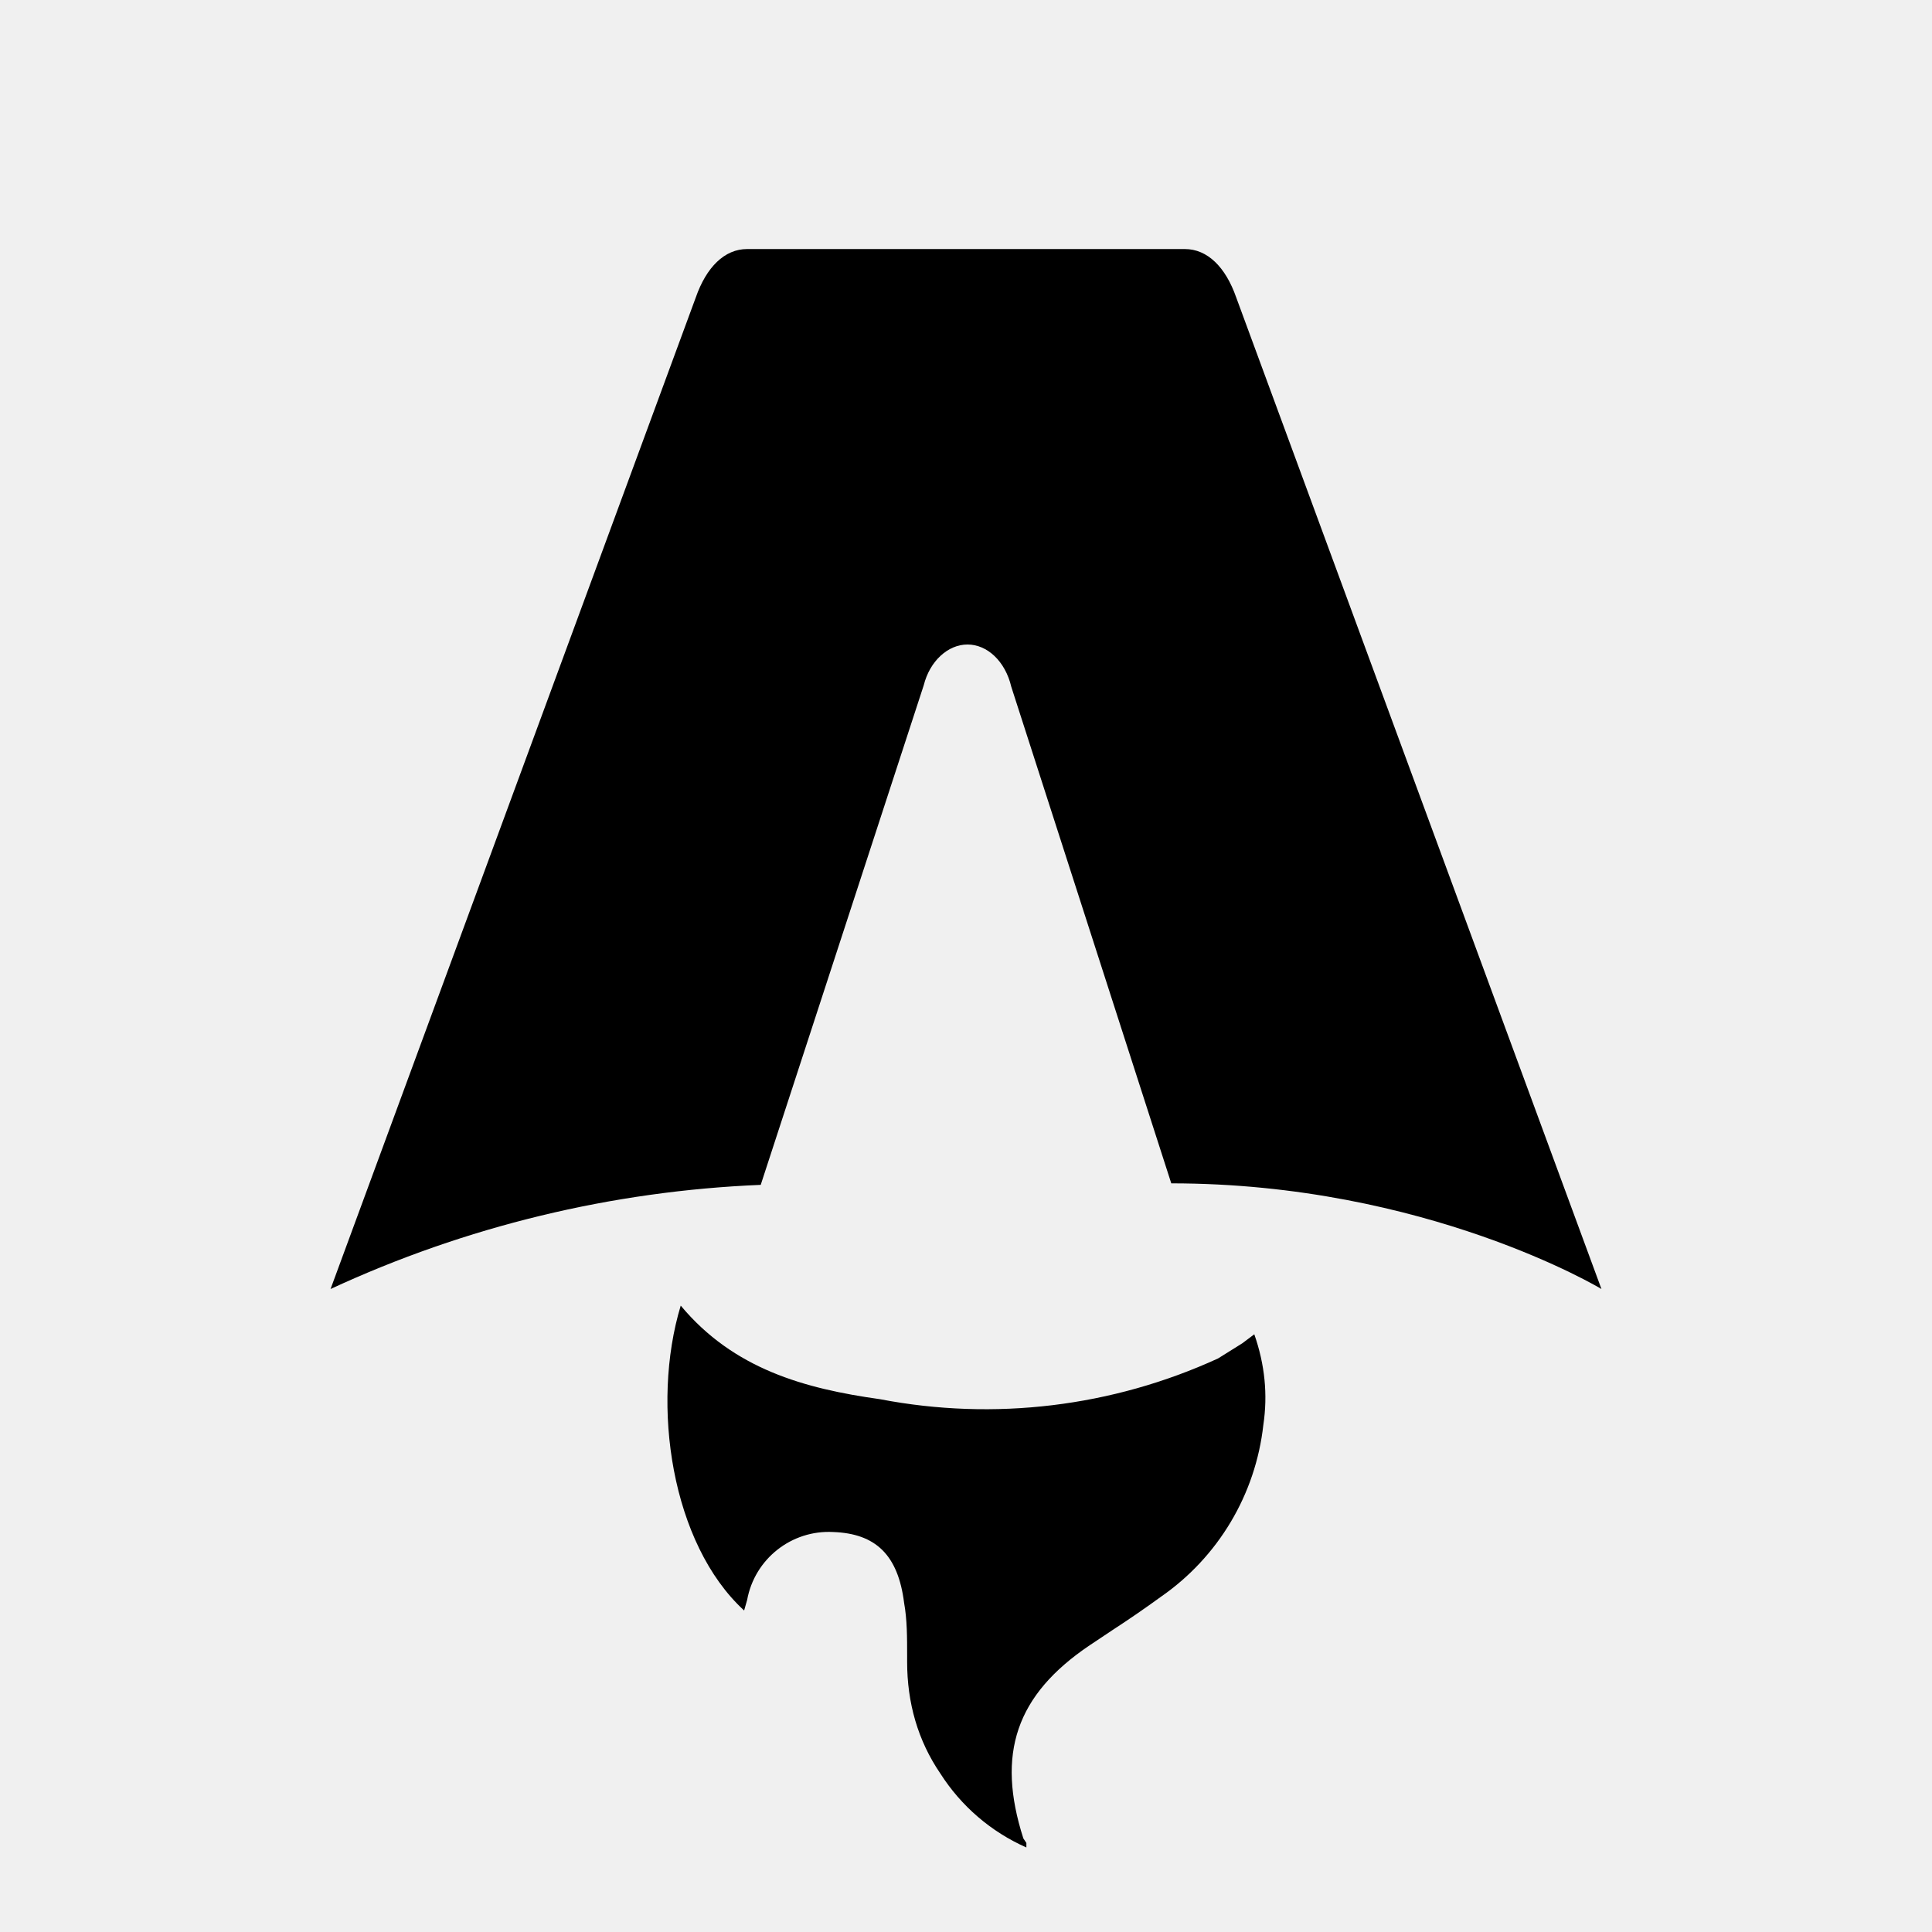
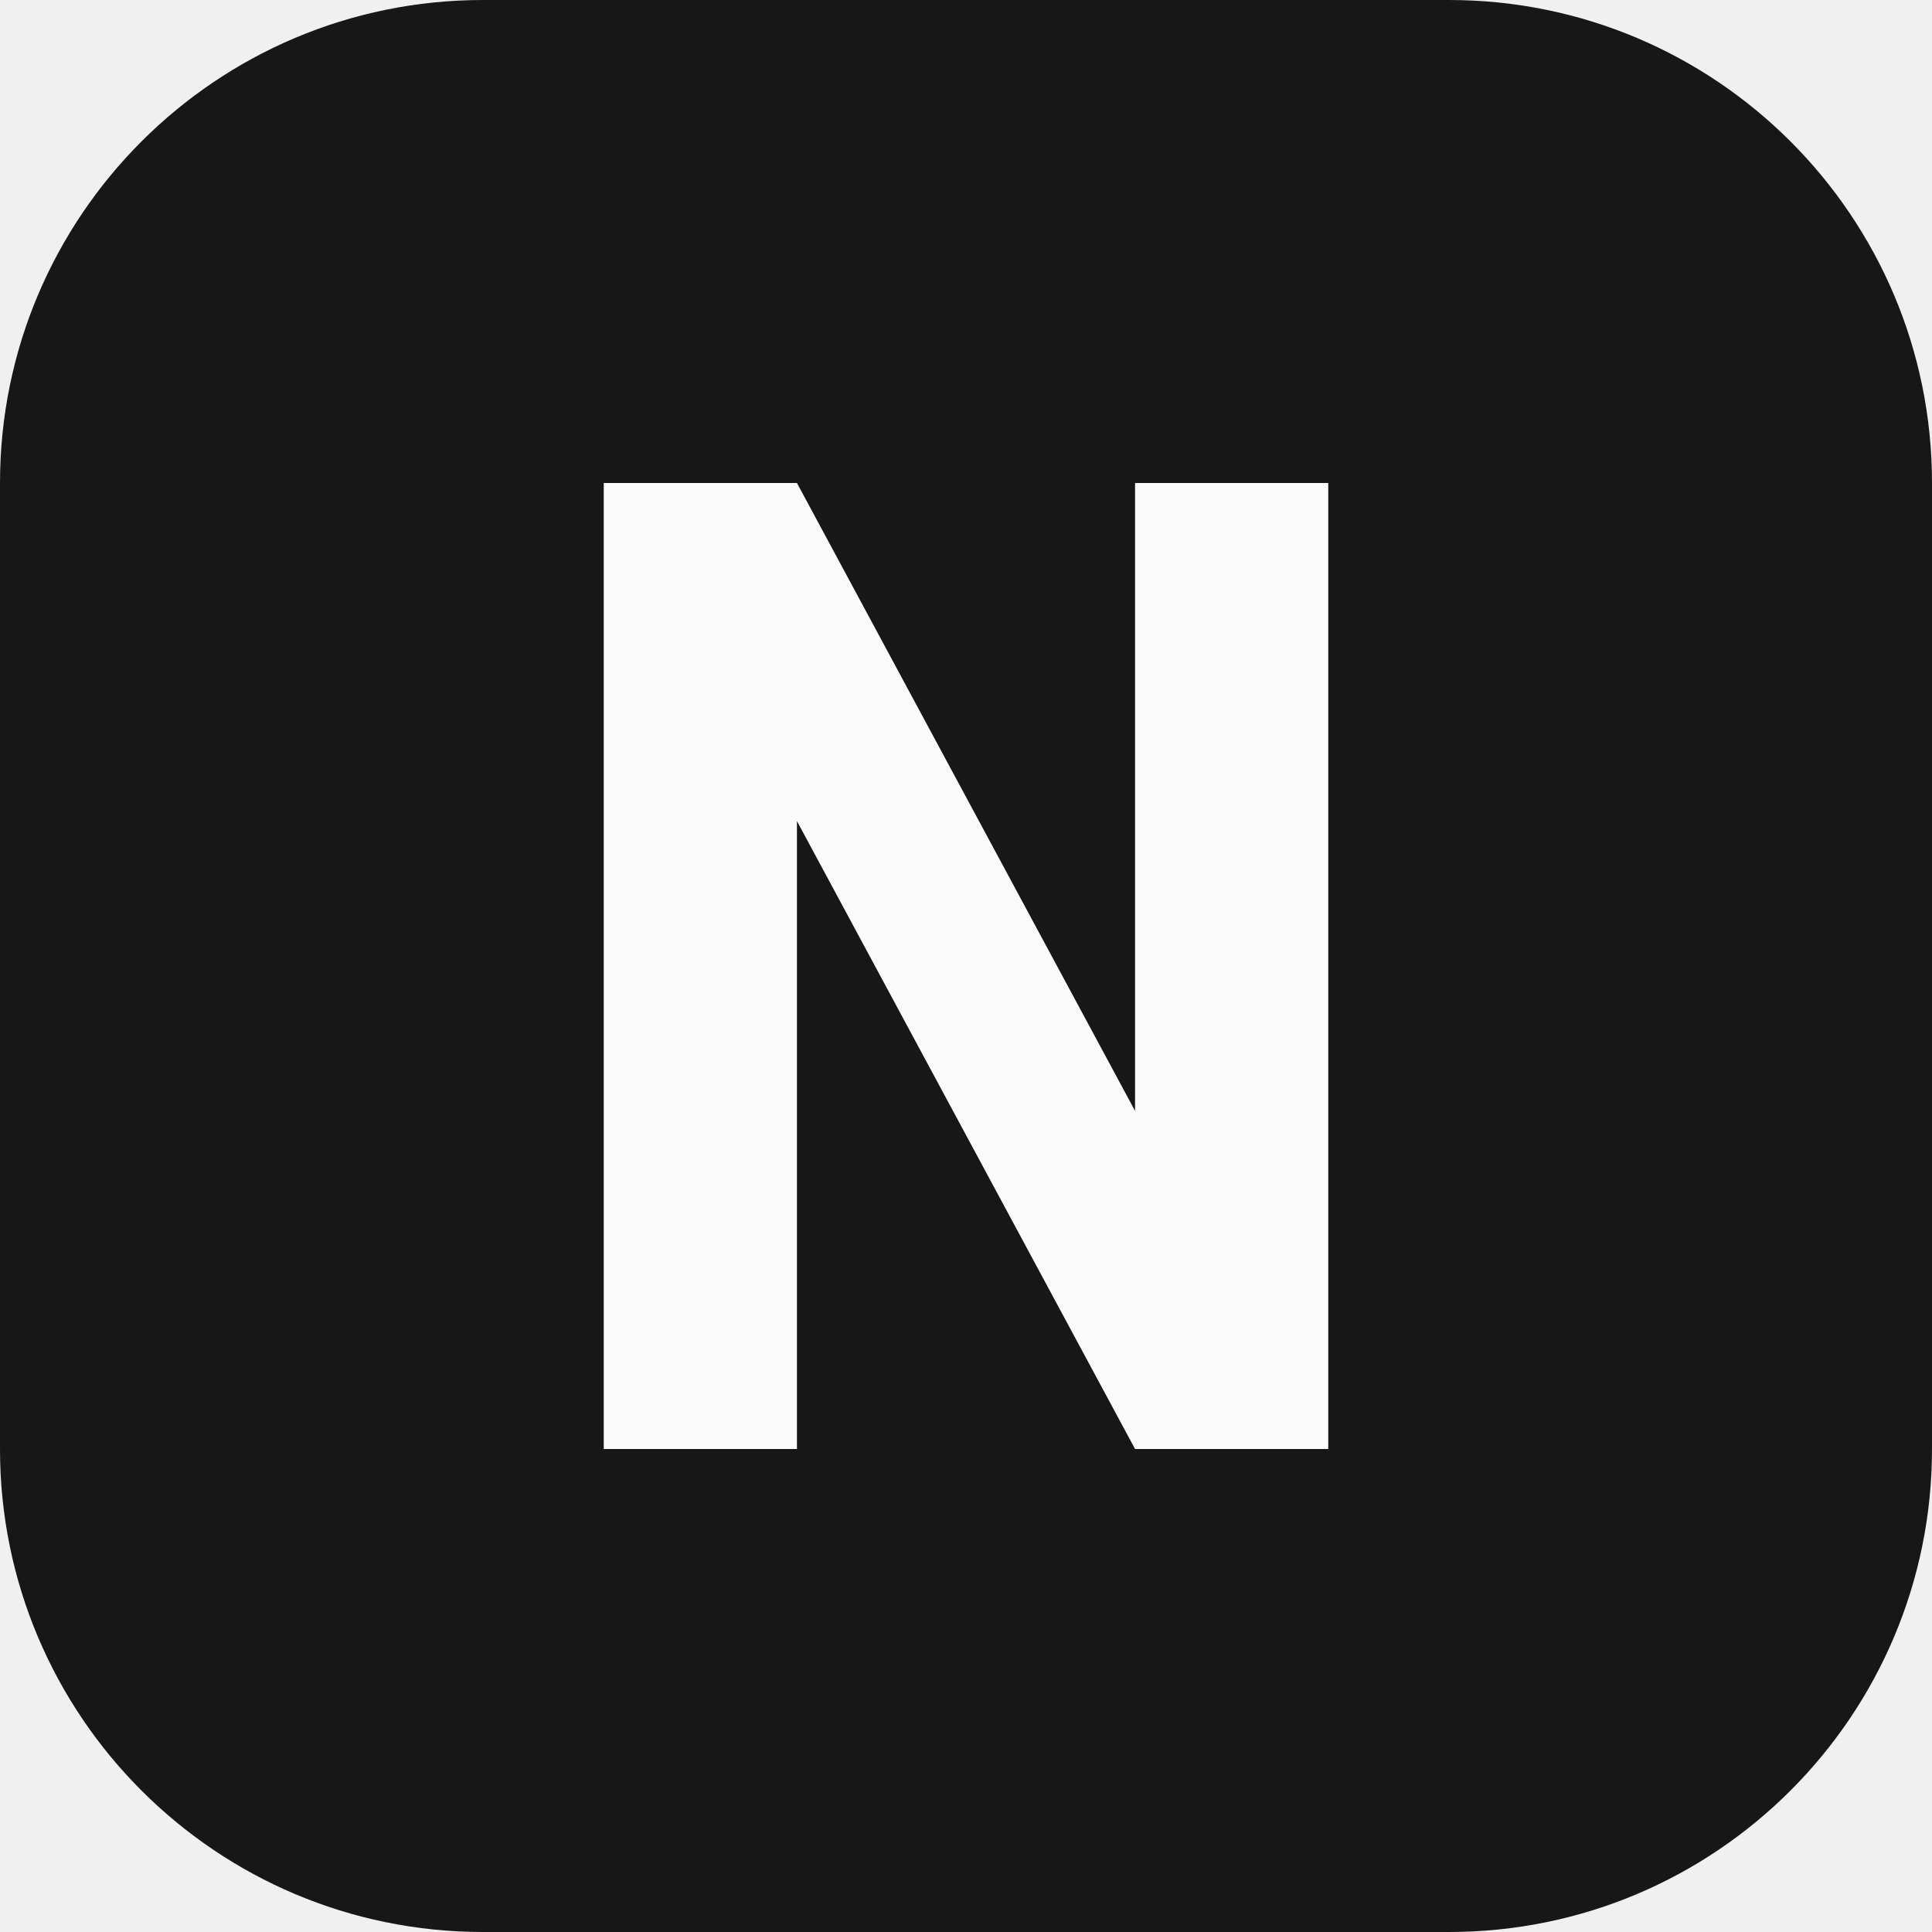
- <svg xmlns="http://www.w3.org/2000/svg" fill="none" viewBox="0 0 128 128">
-   <path d="M50.4 78.5a75.1 75.1 0 0 0-28.5 6.9l24.2-65.7c.7-2 1.9-3.2 3.4-3.2h29c1.5 0 2.7 1.2 3.4 3.2l24.2 65.7s-11.6-7-28.5-7L67 45.5c-.4-1.7-1.6-2.8-2.9-2.8-1.3 0-2.5 1.1-2.9 2.7L50.4 78.5Zm-1.1 28.2Zm-4.2-20.2c-2 6.6-.6 15.8 4.2 20.2a17.5 17.5 0 0 1 .2-.7 5.5 5.5 0 0 1 5.7-4.5c2.8.1 4.3 1.5 4.7 4.7.2 1.1.2 2.3.2 3.5v.4c0 2.7.7 5.2 2.2 7.4a13 13 0 0 0 5.7 4.9v-.3l-.2-.3c-1.8-5.6-.5-9.5 4.4-12.8l1.5-1a73 73 0 0 0 3.2-2.2 16 16 0 0 0 6.8-11.4c.3-2 .1-4-.6-6l-.8.6-1.6 1a37 37 0 0 1-22.4 2.7c-5-.7-9.7-2-13.2-6.2Z" />
-   <style>
-         path { fill: #000; }
-         @media (prefers-color-scheme: dark) {
-             path { fill: #FFF; }
-         }
-     </style>
+ <svg xmlns="http://www.w3.org/2000/svg" viewBox="0 0 32 32" fill="none">
+   <rect width="32" height="32" rx="8" fill="#171717" />
+   <path d="M10 8h3.2l5.6 10.4V8H22v16h-3.2L13.2 13.6V24H10V8Z" fill="#FAFAFA" />
</svg>
